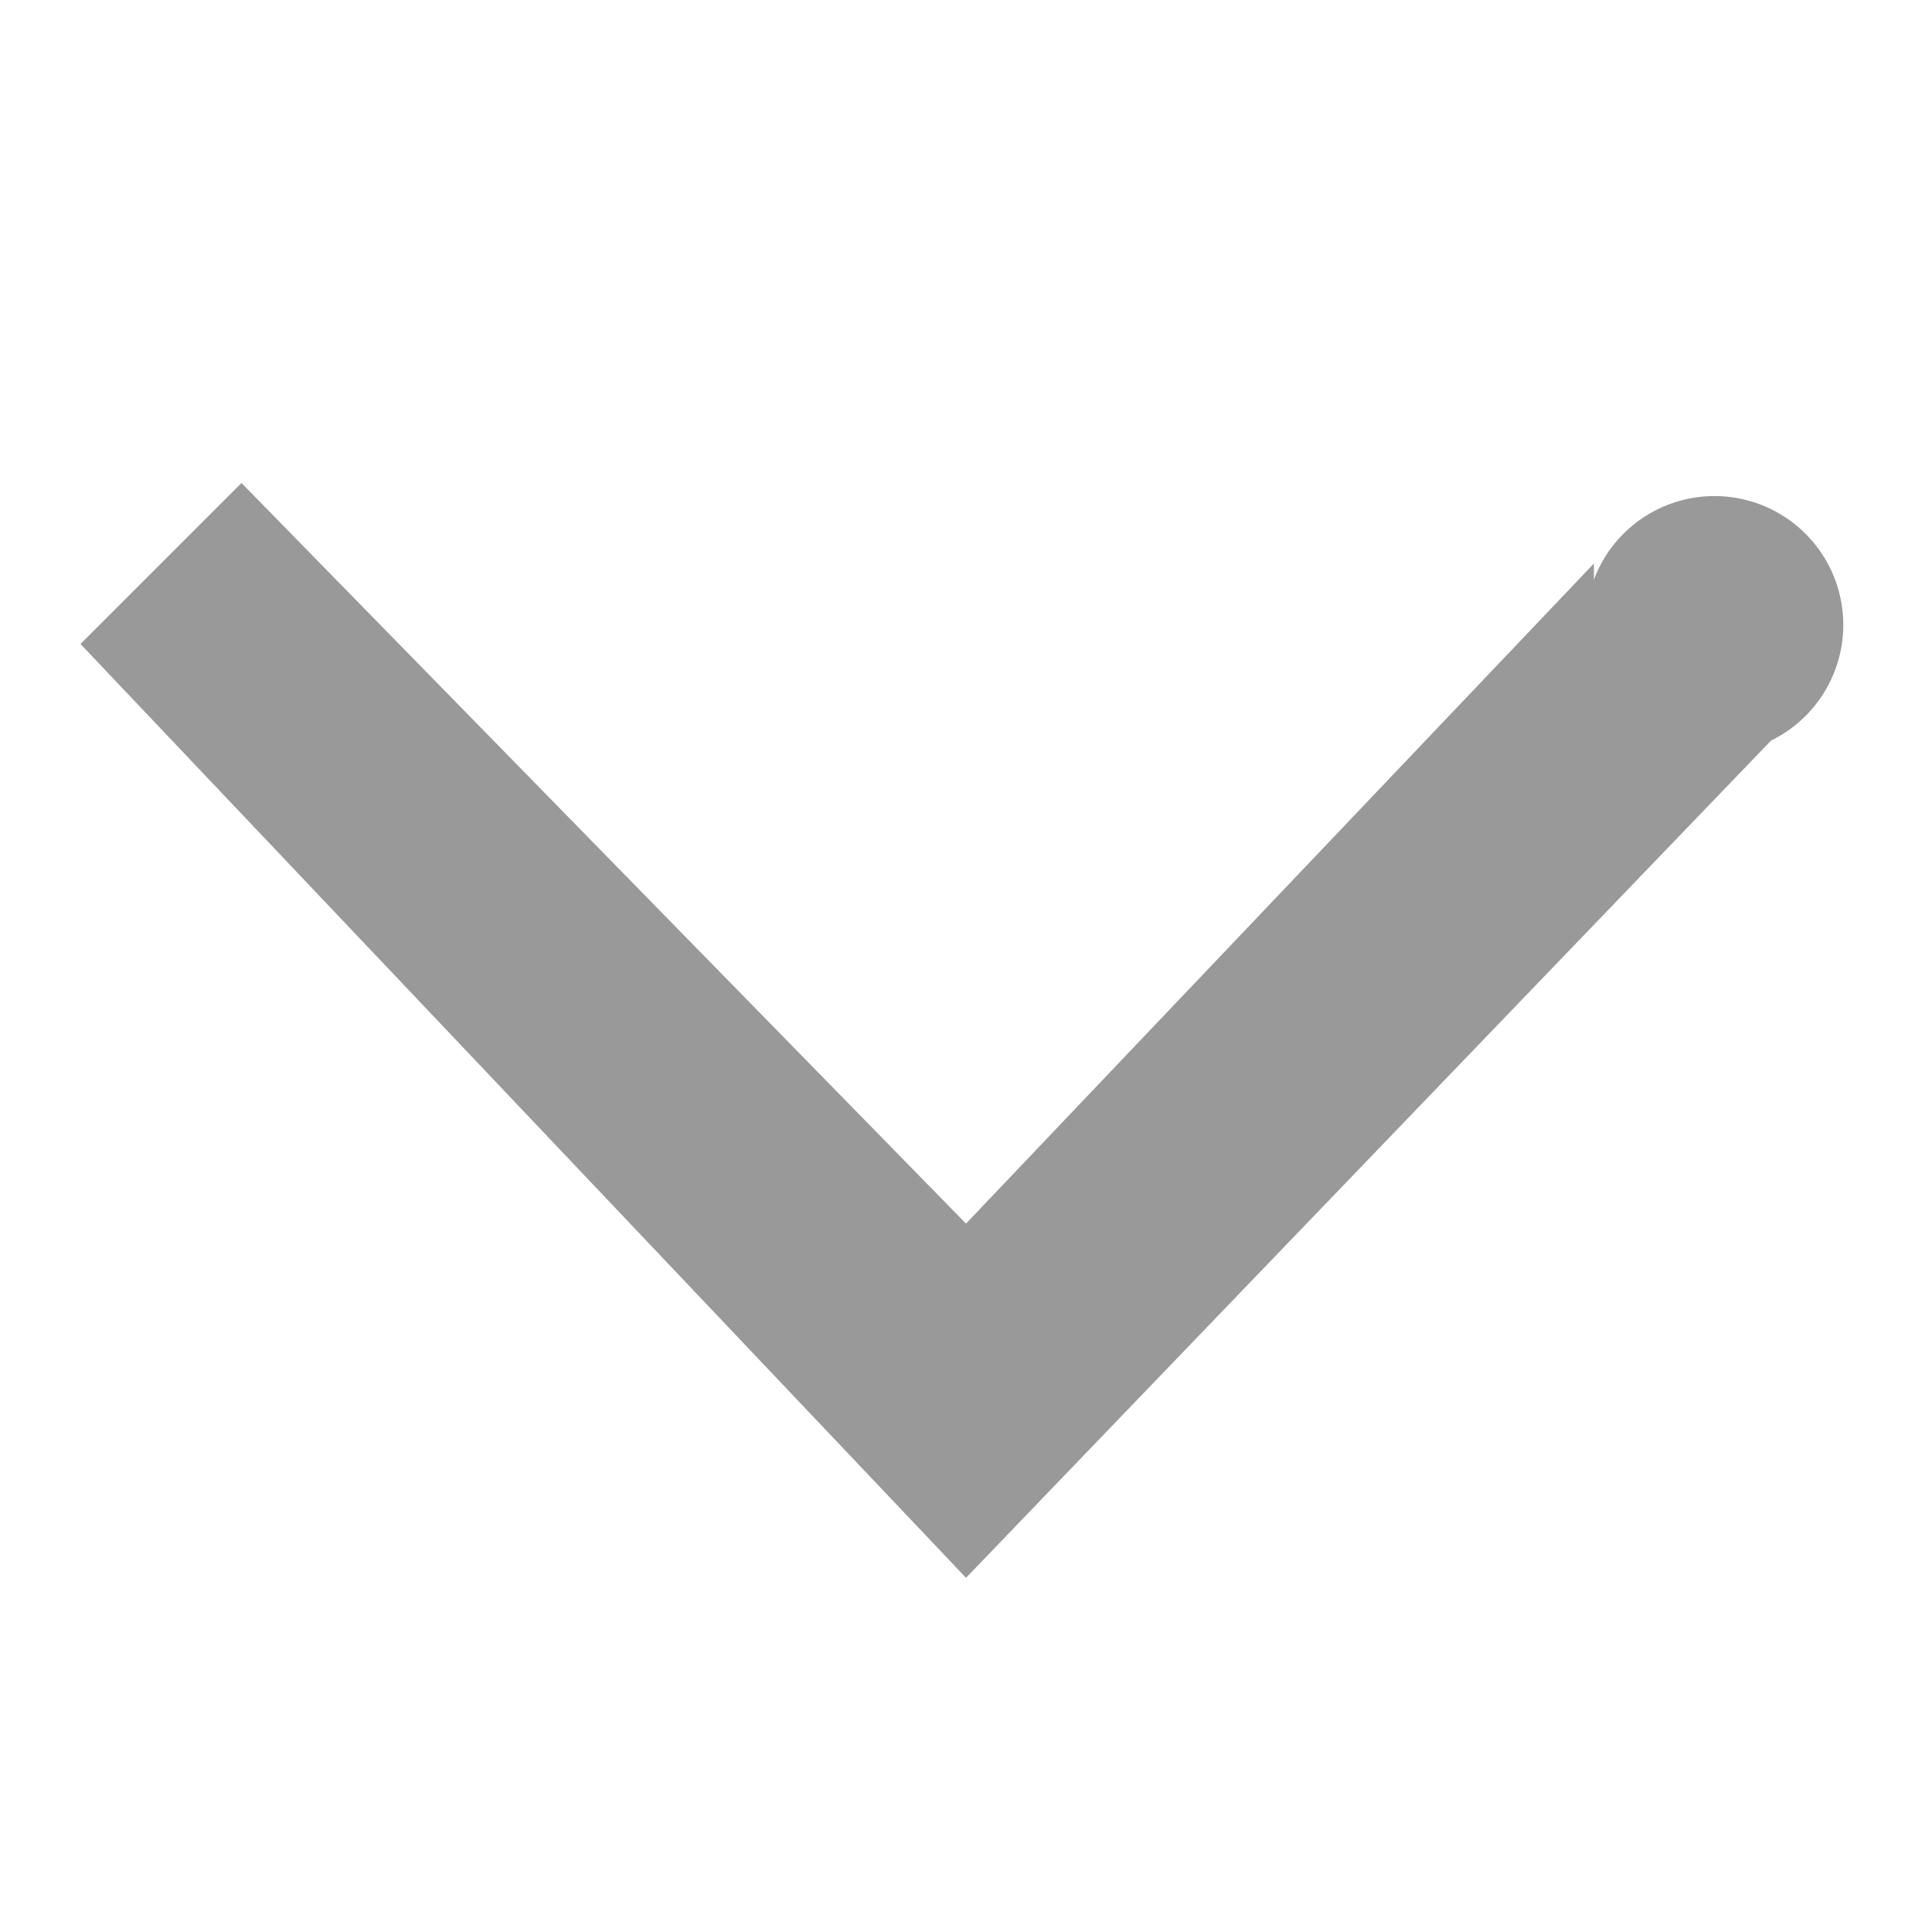
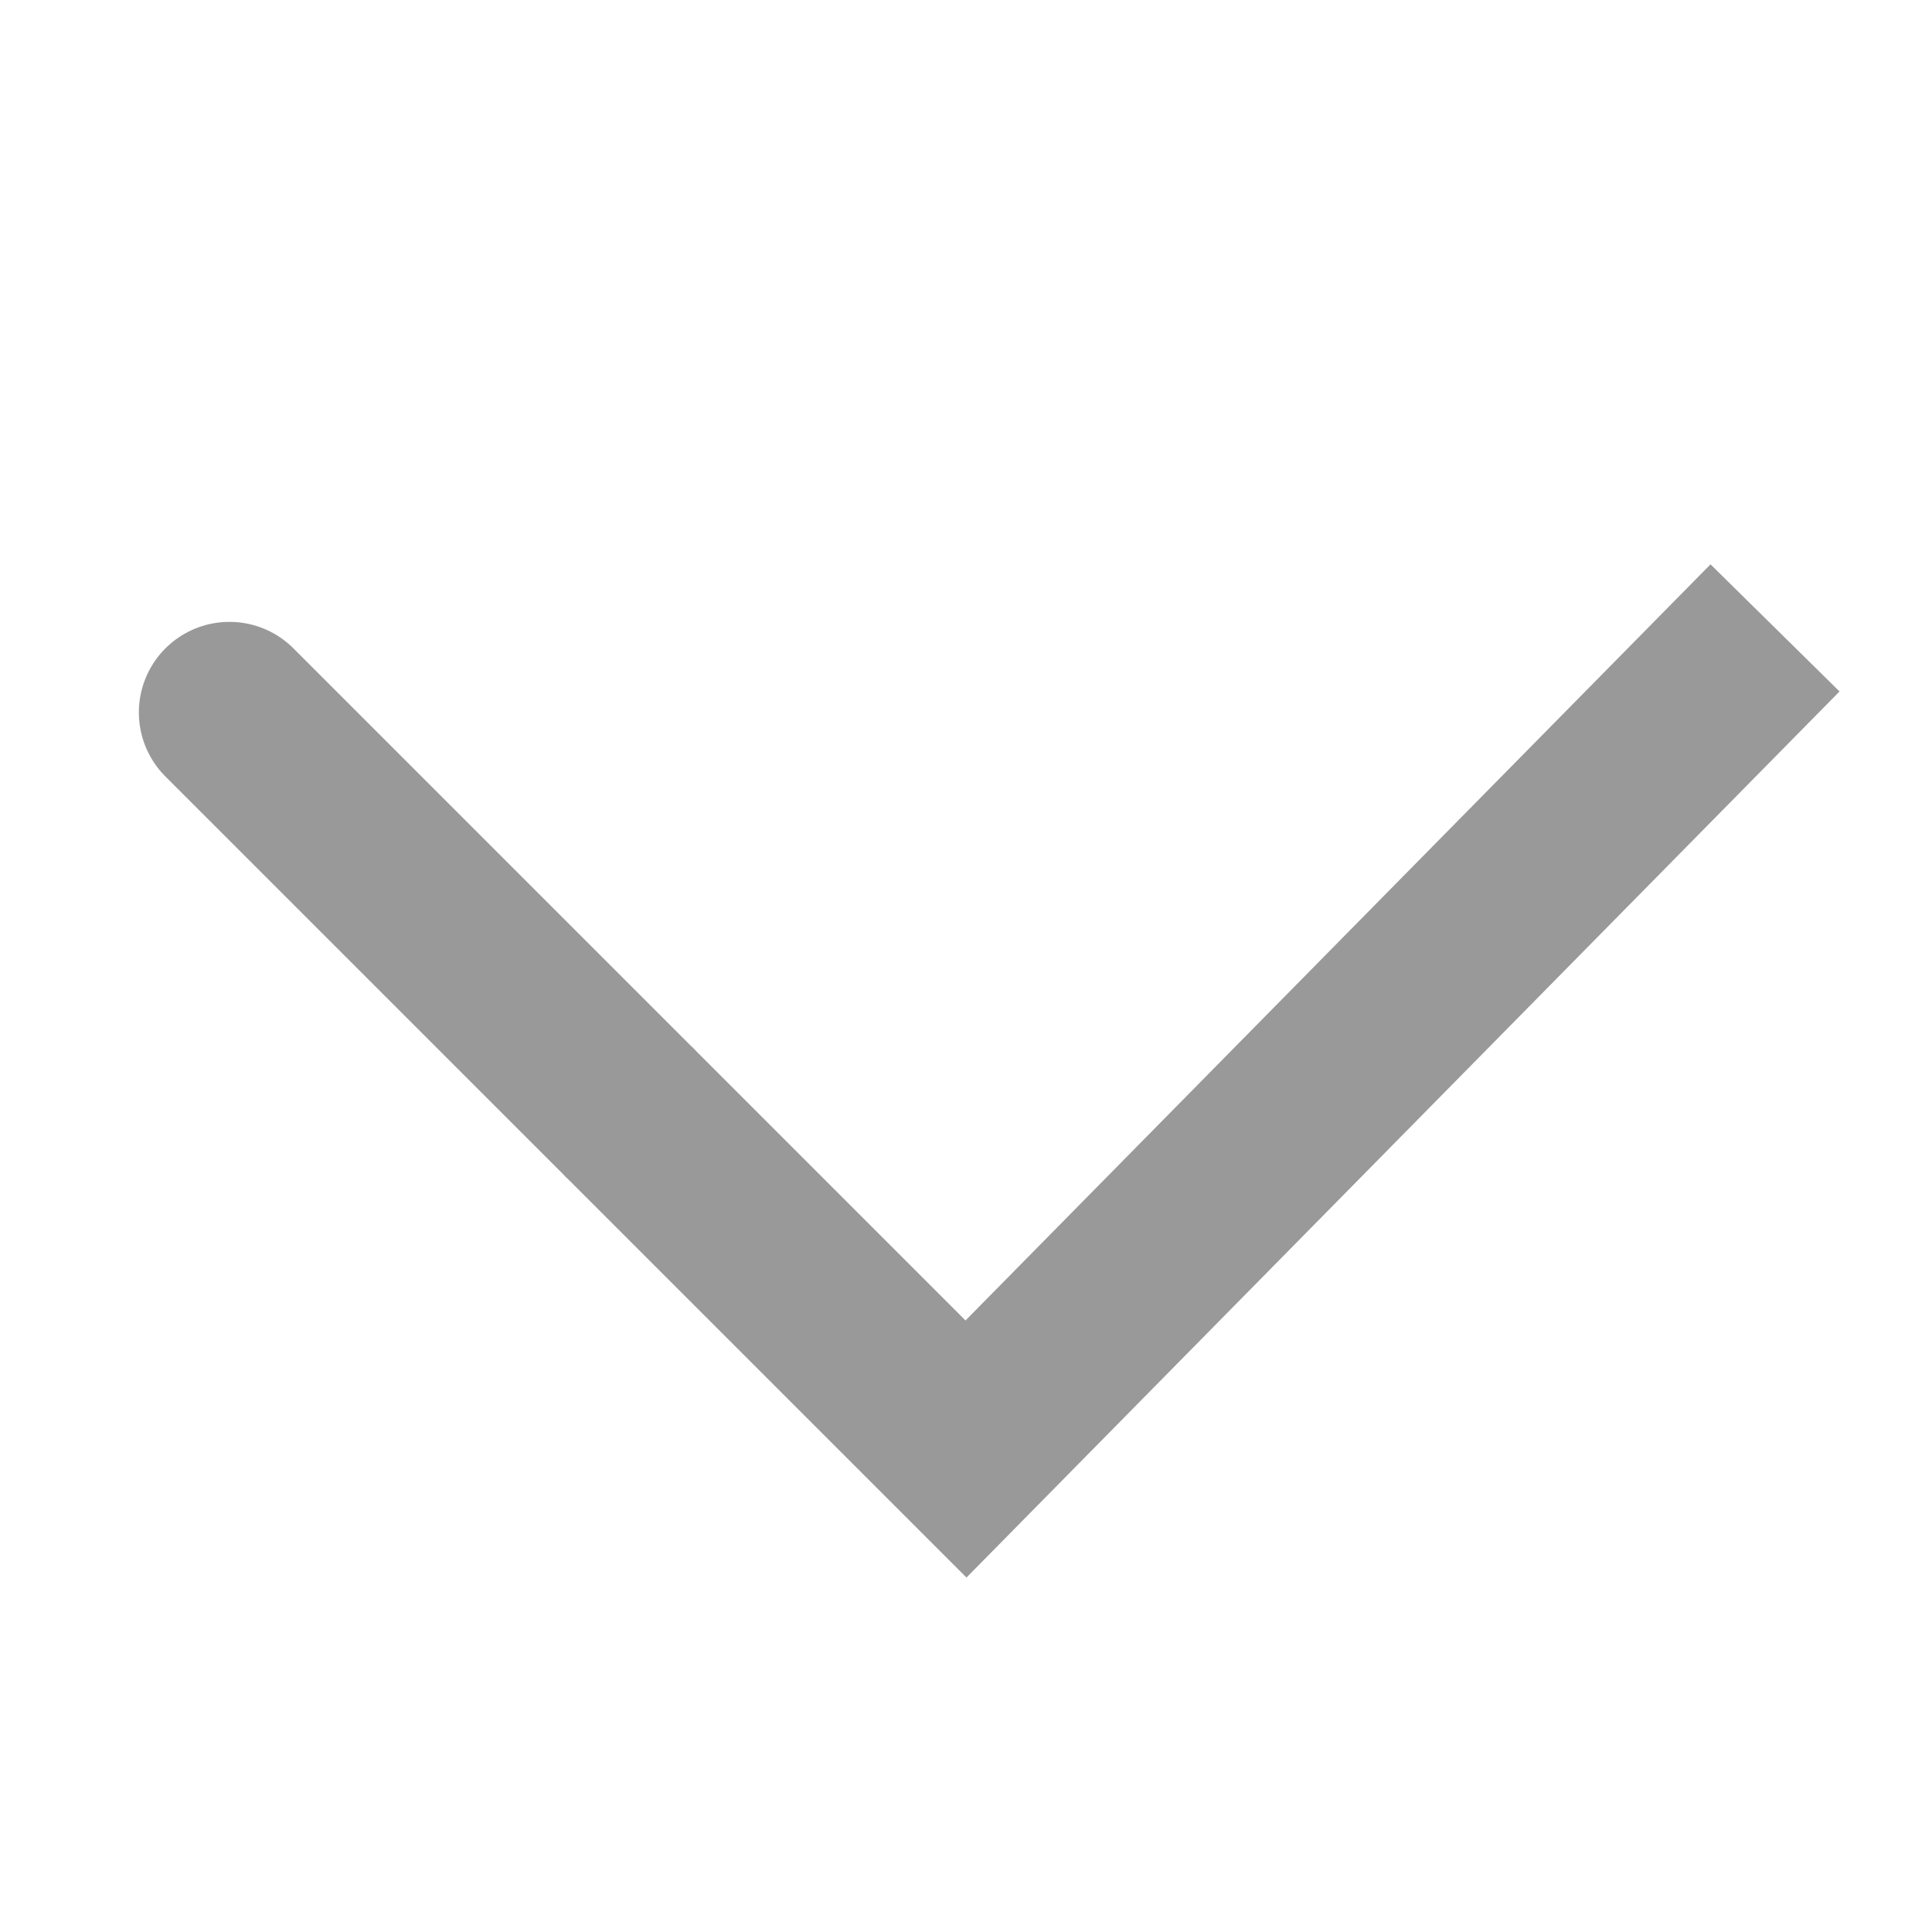
- <svg xmlns="http://www.w3.org/2000/svg" width="12" height="12" viewBox="0 0 12 12">
+ <svg xmlns="http://www.w3.org/2000/svg" width="16" height="16" viewBox="0 0 16 16">
  <defs>
-     <style>.a{fill:none;}.b{clip-path:url(#a);}.c{opacity:0;}.d{fill:#ff00c4;}.e{fill:#999;}.f{fill:#111;}</style>
-     <clipPath id="a">
-       <rect class="a" width="12" height="12" />
+     <clipPath id="clip-path">
+       <rect id="사각형_448328" data-name="사각형 448328" width="16" height="16" fill="none" />
    </clipPath>
  </defs>
-   <g transform="translate(6 6)">
-     <g class="b" transform="translate(-6 -6)">
-       <g class="b">
-         <g class="c">
-           <g class="b">
-             <rect class="d" width="12" height="12" />
+   <g id="accordion_arrow_16x16" transform="translate(8 8) rotate(180)">
+     <g id="그룹_620677" data-name="그룹 620677" transform="translate(-8 -8)" clip-path="url(#clip-path)">
+       <g id="그룹_620676" data-name="그룹 620676" clip-path="url(#clip-path)">
+         <g id="그룹_620673" data-name="그룹 620673" opacity="0">
+           <g id="그룹_620672" data-name="그룹 620672" clip-path="url(#clip-path)">
+             <rect id="사각형_448323" data-name="사각형 448323" width="16" height="16" fill="#ff00c4" />
          </g>
        </g>
-         <path class="e" d="M9.9,2.7,6,6.8,1.5,2.2l-1,1L6,9l5-5.2a.8.8,0,1,0-1.1-1" transform="translate(0 0.8)" />
-       </g>
-     </g>
-   </g>
-   <g class="c" transform="translate(6 6)">
-     <g class="b" transform="translate(-6 -6)">
-       <g class="b">
-         <g class="c">
-           <g class="b">
-             <rect class="d" width="12" height="12" />
+         <g id="그룹_620675" data-name="그룹 620675" opacity="0">
+           <g id="그룹_620674" data-name="그룹 620674" clip-path="url(#clip-path)">
+             <rect id="사각형_448325" data-name="사각형 448325" width="16" height="16" fill="#f0f" />
          </g>
        </g>
-         <path class="f" d="M9.9,8.5,6,4.4,1.5,9,.5,8,6,2.2l5,5.2a.8.8,0,1,1-1.1,1" />
+         <line id="선_175251" data-name="선 175251" x2="3.3" y2="3.3" transform="translate(10.8 6.8)" fill="none" stroke="#999" stroke-linecap="round" stroke-miterlimit="10" stroke-width="1.5" />
+         <path id="패스_1502039" data-name="패스 1502039" d="M1.3,10.8,8,4l2.8,2.8" fill="none" stroke="#999" stroke-miterlimit="10" stroke-width="1.5" />
      </g>
    </g>
  </g>
</svg>
